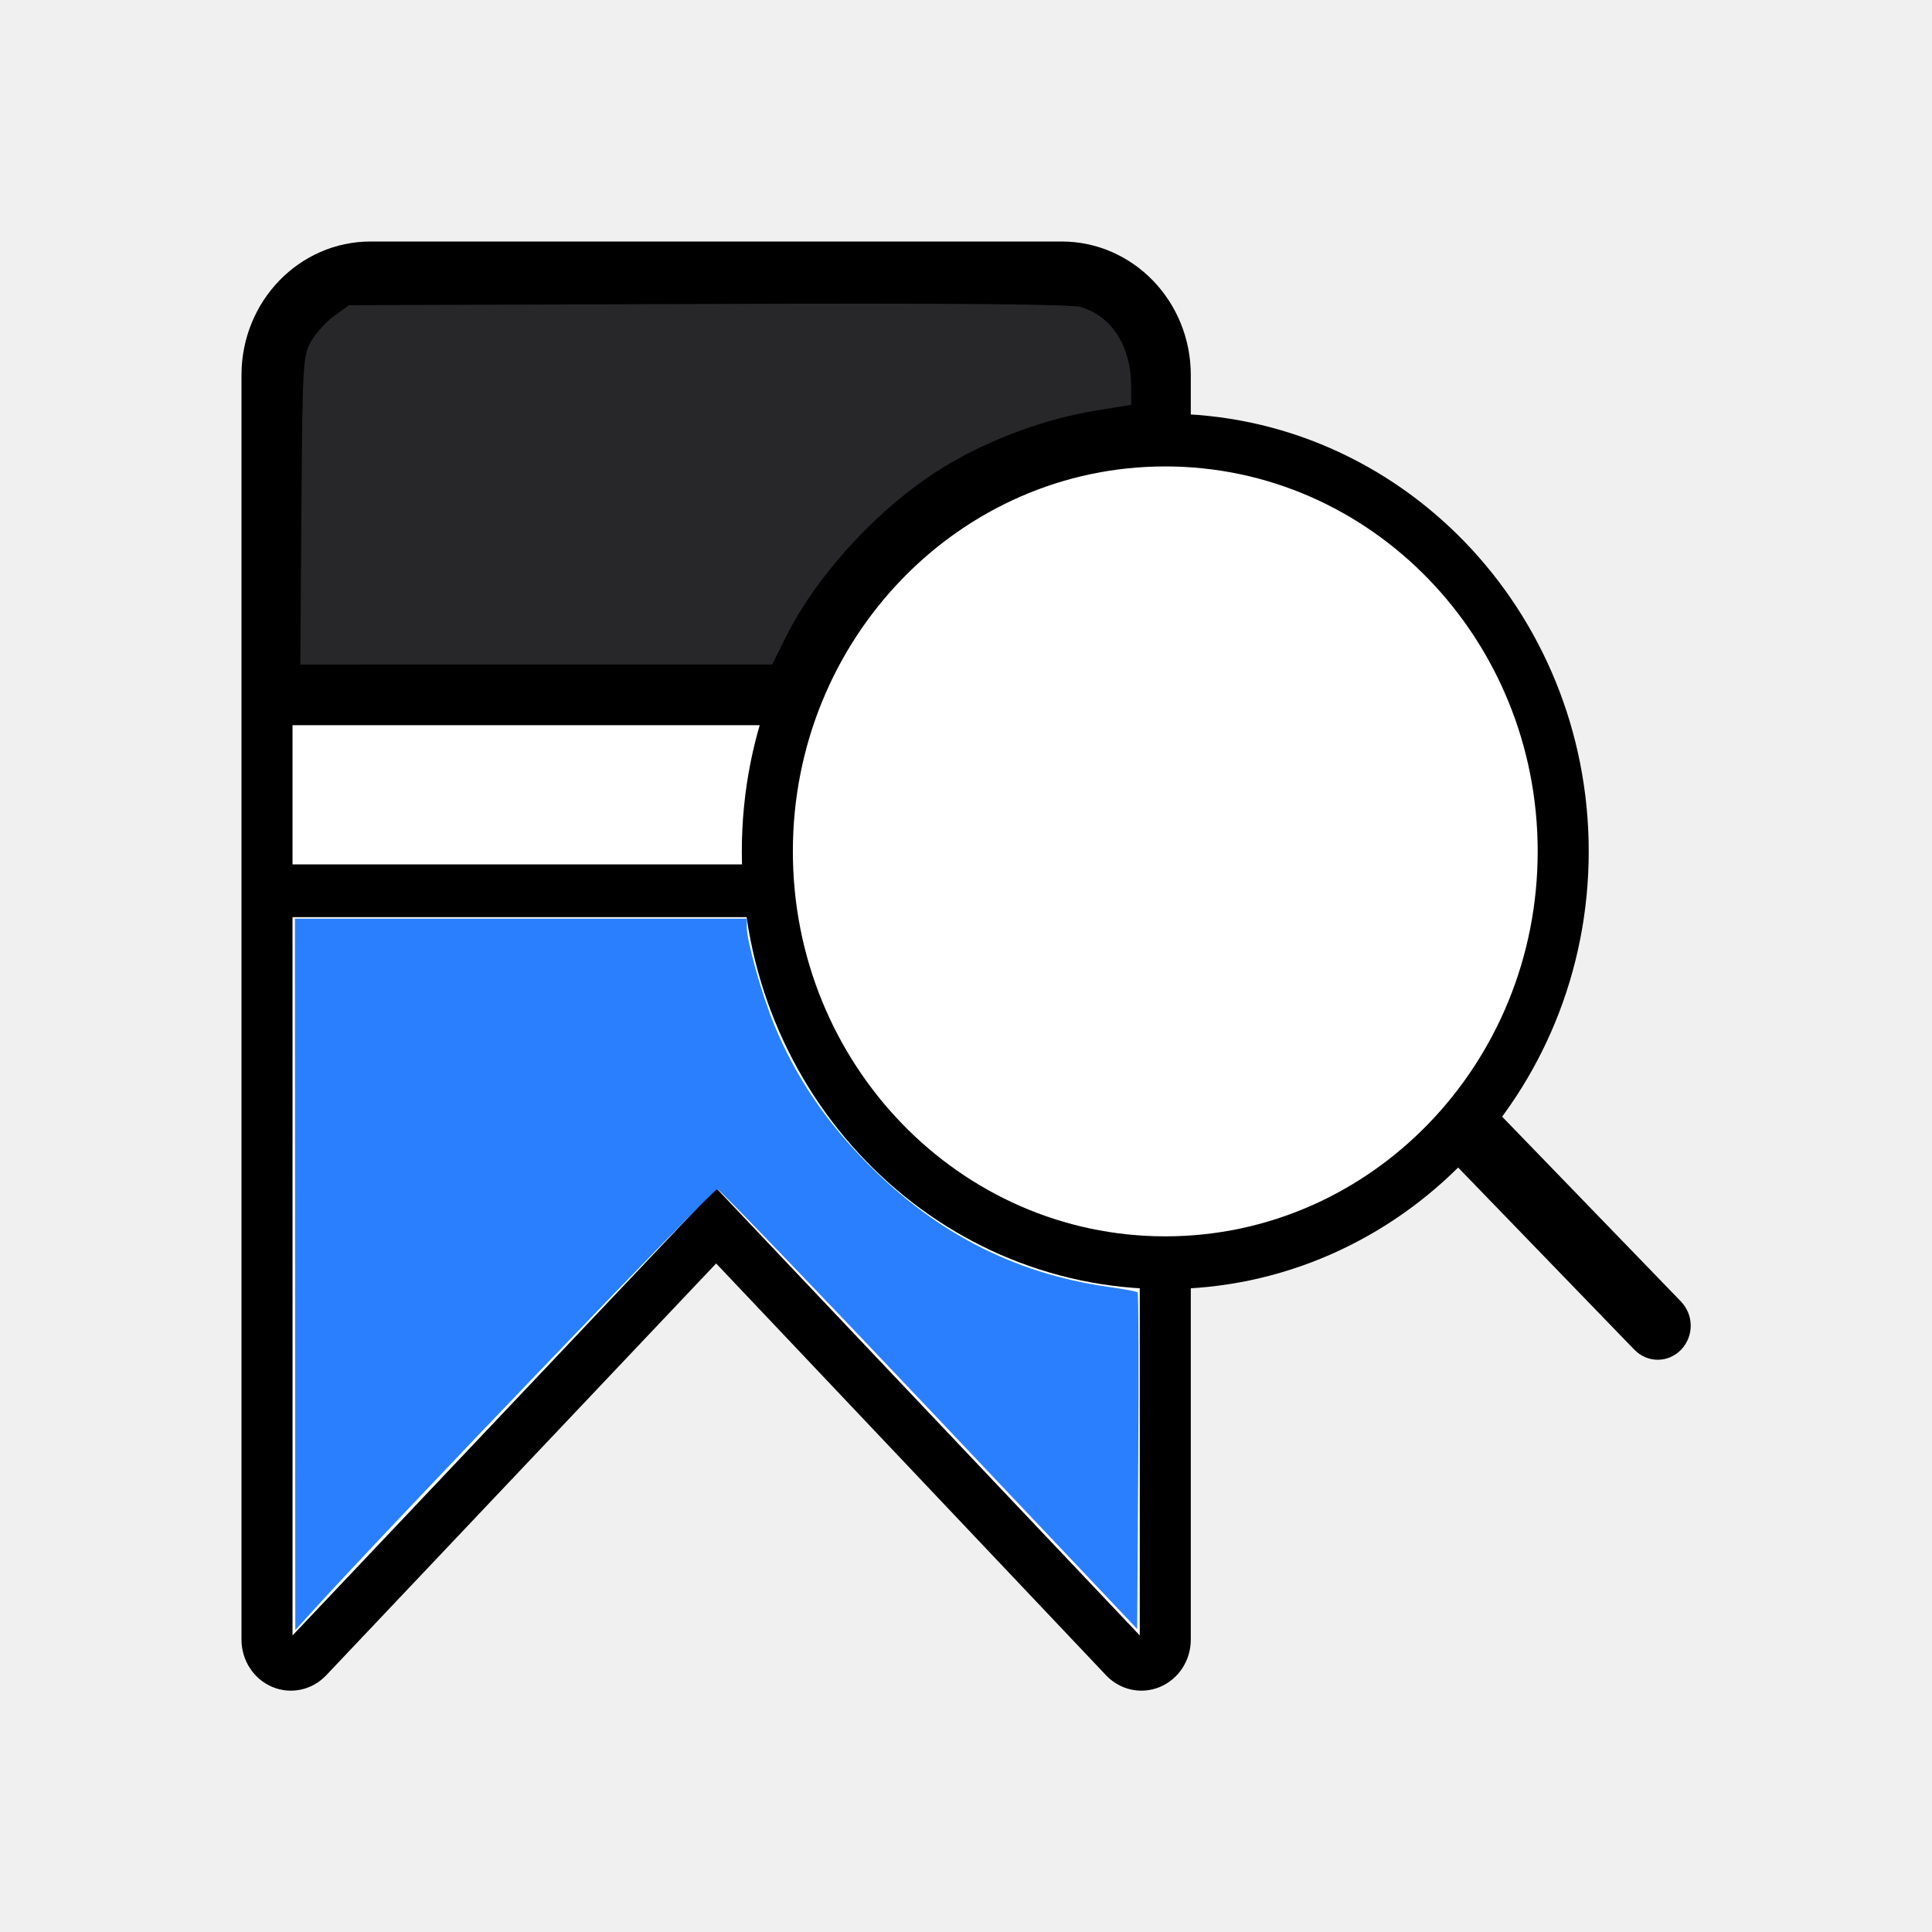
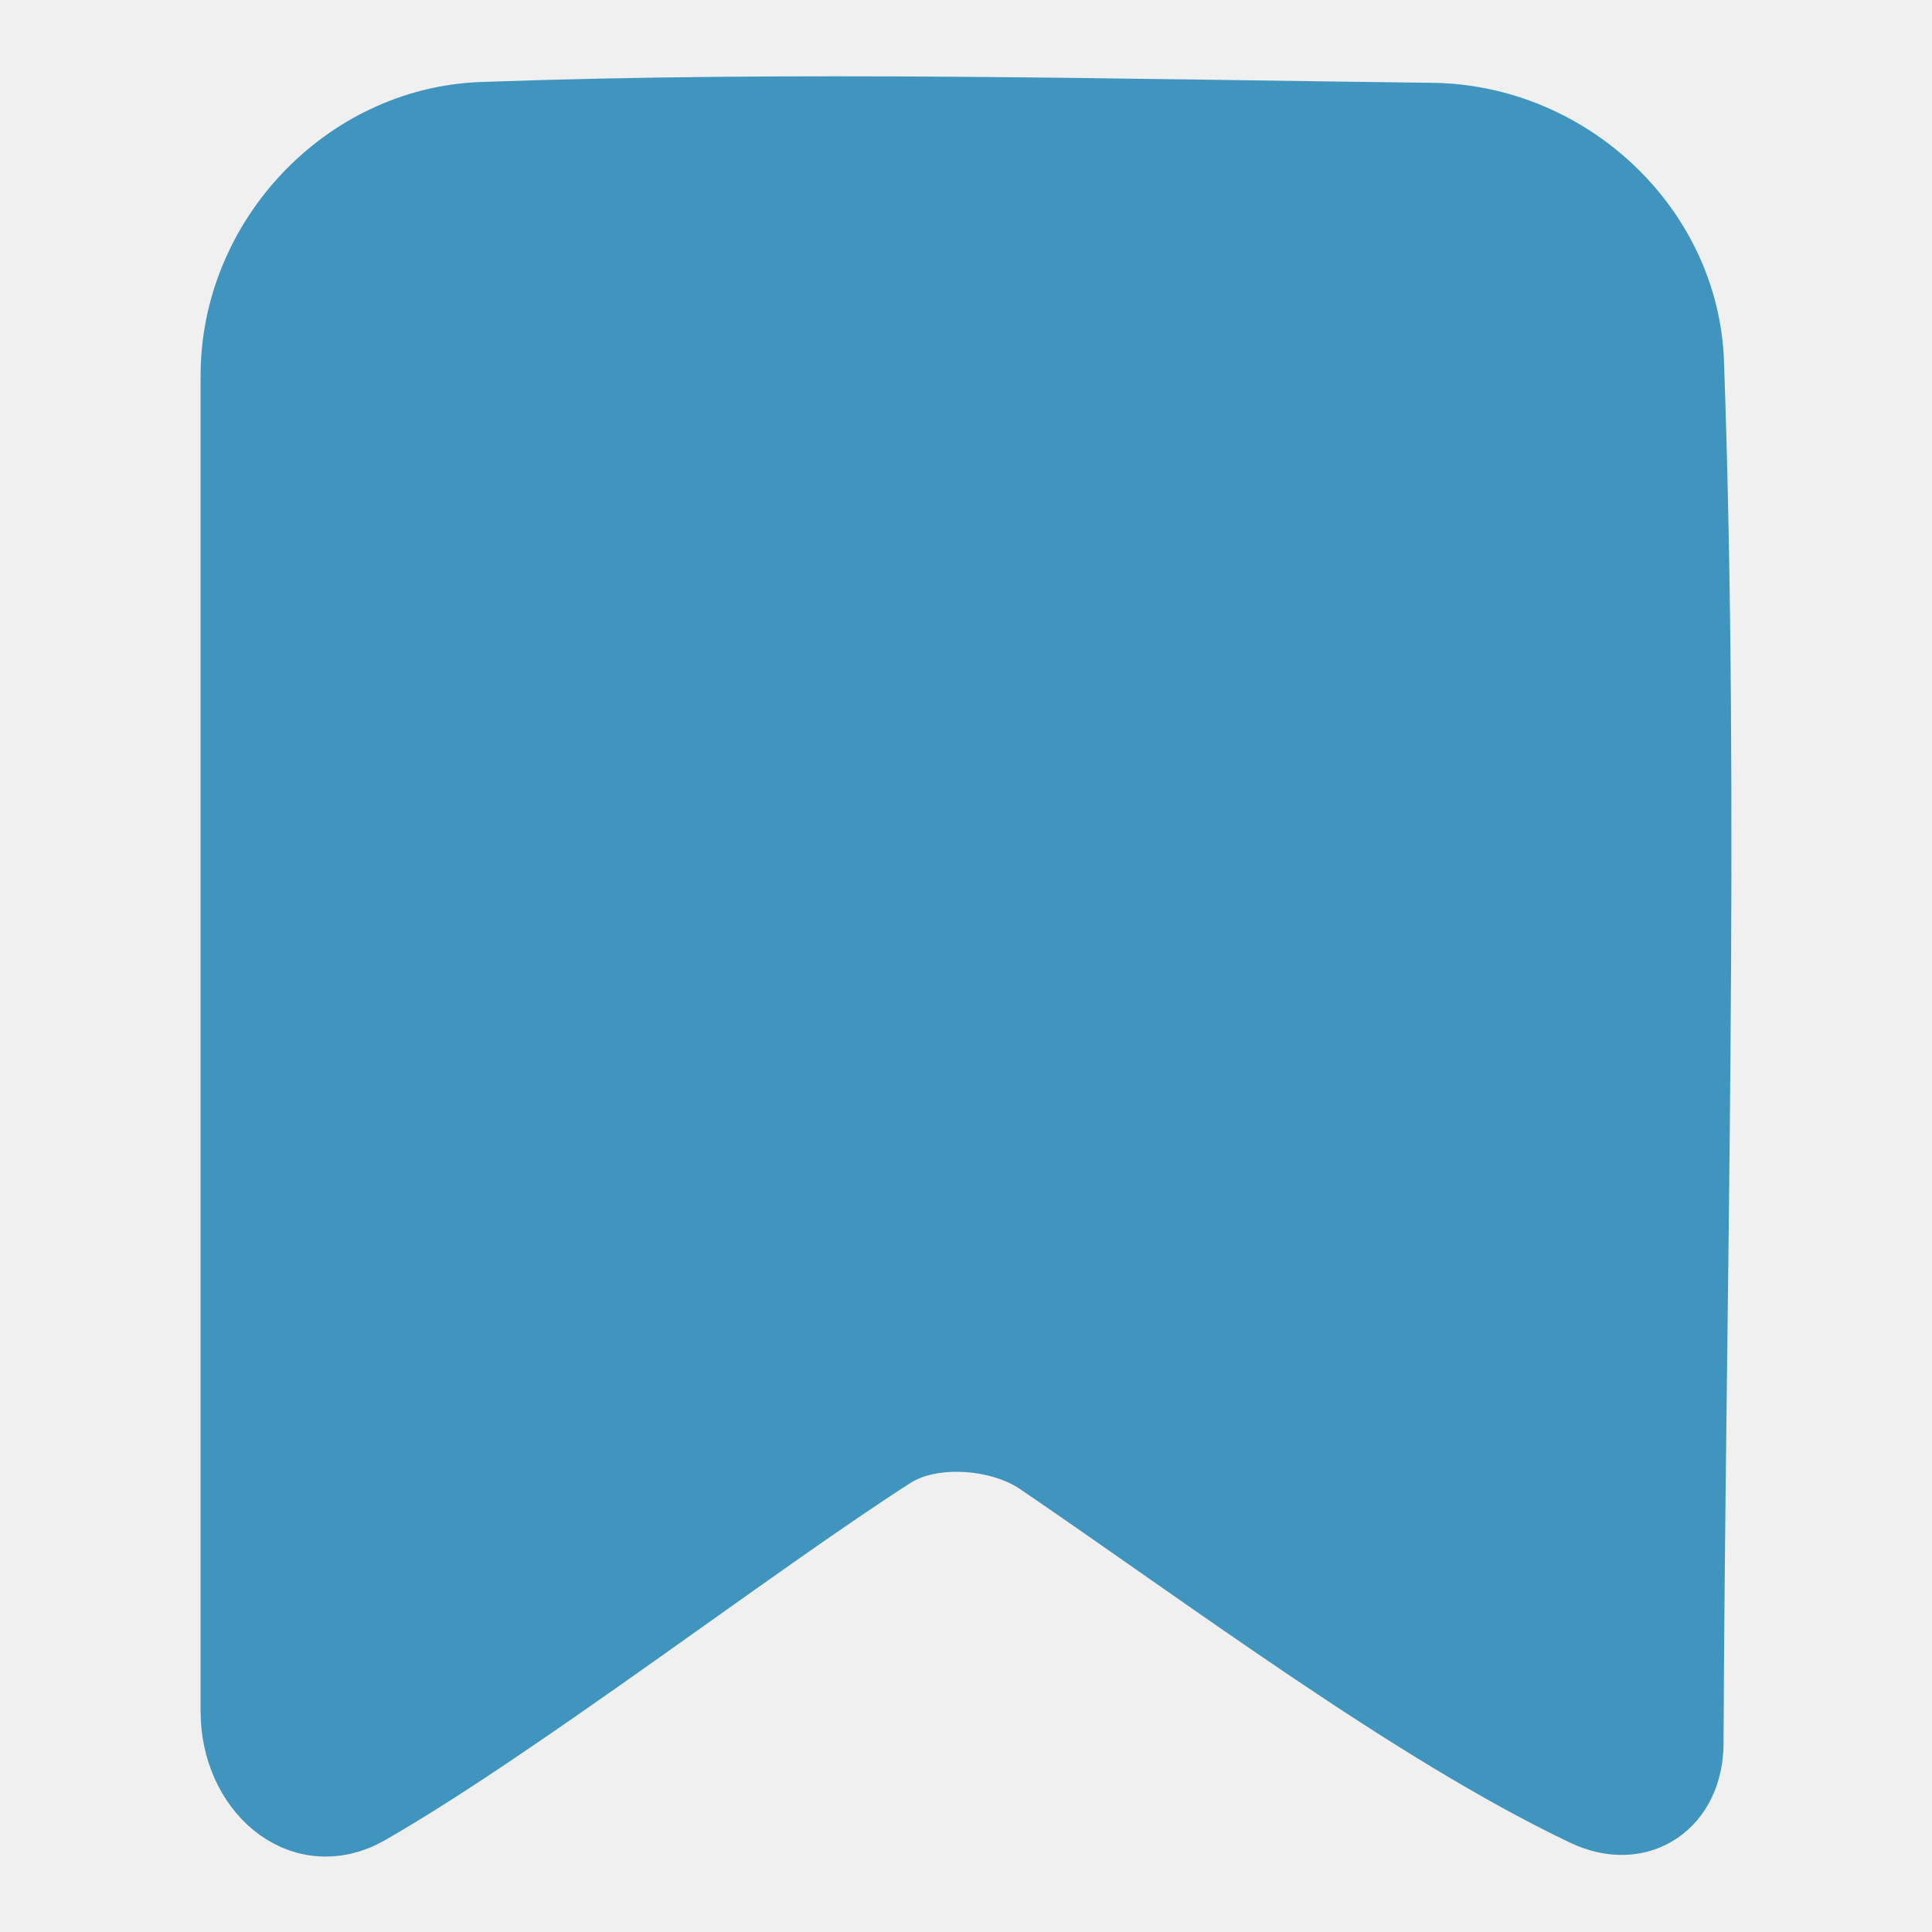
- <svg xmlns="http://www.w3.org/2000/svg" width="128" height="128" viewBox="0 0 33.867 33.867" version="1.1" id="svg1">
+ <svg xmlns="http://www.w3.org/2000/svg" width="96" height="96" viewBox="0 0 25.4 25.4" version="1.1" id="svg1">
  <defs id="defs1">
    </defs>
  <g id="layer1">
-     <g id="g32" transform="matrix(0.4737854,0,0,0.4897406,14.16077,13.44445)">
-       <g id="g14">
-         <g id="g18" transform="matrix(2.039205,0,0,2.039205,-37.9221,-26.76282)" style="stroke-width:0.926;stroke-dasharray:none">
-           <path id="rect16" style="fill:#ffffff;stroke:#000000;stroke-width:0.926;stroke-dasharray:none" d="M 10.664,4.364 H 23.203 A 1.88,1.88 45 0 1 25.082,6.244 V 28.441 a 0.433,0.433 157.807 0 1 -0.743,0.303 l -7.406,-7.567 -7.406,7.567 A 0.433,0.433 22.193 0 1 8.784,28.441 V 6.244 A 1.88,1.88 135 0 1 10.664,4.364 Z" />
-           <circle style="fill:#ffffff;stroke:#000000;stroke-width:0.926;stroke-dasharray:none" id="path18" cx="25.082" cy="14.606" r="7.22" />
-           <path id="rect18" d="m 7.839,35.31 c 0.075,0 0.135,0.06 0.135,0.135 v 4.824 c 0,0.075 -0.06,0.135 -0.135,0.135 -0.075,0 -0.135,-0.06 -0.135,-0.135 v -4.824 c 0,-0.075 0.06,-0.135 0.135,-0.135 z" style="fill:#1a1a1a;stroke:#000000;stroke-width:0.926;stroke-dasharray:none" transform="rotate(-45)" />
-         </g>
-         <path style="fill:#1a1a1a;stroke:#000000;stroke-width:1.888;stroke-dasharray:none" d="m -0.446,-2.439 c -19.563,0 -19.563,0 -19.563,0" id="path21" />
-         <path style="fill:#1a1a1a;stroke:#000000;stroke-width:1.888;stroke-dasharray:none" d="m -1.311,4.432 c -18.698,0 -18.698,0 -18.698,0" id="path22" />
-         <path style="fill:#27272a;fill-opacity:1;stroke:#000000;stroke-width:0.523;stroke-dasharray:none" d="m -19,-9.049 c 0.041,-5.391 0.057,-5.673 0.355,-6.244 0.172,-0.329 0.598,-0.8 0.948,-1.047 l 0.635,-0.449 13.335,-0.045 c 9.215,-0.031 13.506,0.005 13.889,0.116 1.276,0.371 2.054,1.533 2.06,3.075 l 0.003,0.903 -1.553,0.246 c -1.788,0.284 -3.757,0.979 -5.348,1.89 -2.367,1.354 -4.737,3.799 -5.927,6.114 l -0.557,1.084 -8.941,6.474e-4 -8.941,6.475e-4 z" id="path23" />
-         <path style="font-variation-settings:'wght' 600;fill:#2a7fff;stroke:#808080;stroke-width:0;stroke-dasharray:none" d="m -18.97,18.162 -0.007,-12.733 h 8.359 8.359 v 0.296 c 0,0.509 0.557,2.433 1.017,3.512 0.742,1.741 1.763,3.245 3.192,4.702 2.6,2.652 5.625,4.19 9.188,4.673 0.553,0.075 1.032,0.162 1.065,0.194 0.033,0.032 0.042,2.756 0.021,6.054 l -0.038,5.996 -7.684,-7.854 c -4.226,-4.32 -7.759,-7.872 -7.849,-7.894 -0.13,-0.031 -12.2,12.145 -14.999,15.129 l -0.617,0.658 z" id="path12" />
-       </g>
-     </g>
+     <path id="rect9" style="font-variation-settings:'wght' 600;fill:#4095bf;fill-opacity:1;stroke:#4095bf;stroke-width:1.058;stroke-dasharray:none;stroke-opacity:1" d="m 22.02,8.997 c 0.2,5.724 0.019,11.697 -0.006,17.471 -0.003,0.692 -0.542,1.08 -1.168,0.78 -2.144,-1.027 -4.737,-2.994 -6.843,-4.437 -0.521,-0.357 -1.422,-0.428 -1.952,-0.087 -1.693,1.089 -4.73,3.442 -6.586,4.512 C 4.701,27.677 3.945,26.98 3.945,26.066 V 9.156 c 0,-1.666 1.347,-3.123 3.012,-3.183 3.898,-0.142 7.961,-0.037 11.925,0.011 1.654,0.02 3.081,1.36 3.138,3.013 z" transform="matrix(1.046793,0,0,1.038945,-0.9384073,-4.578421)" />
  </g>
</svg>
